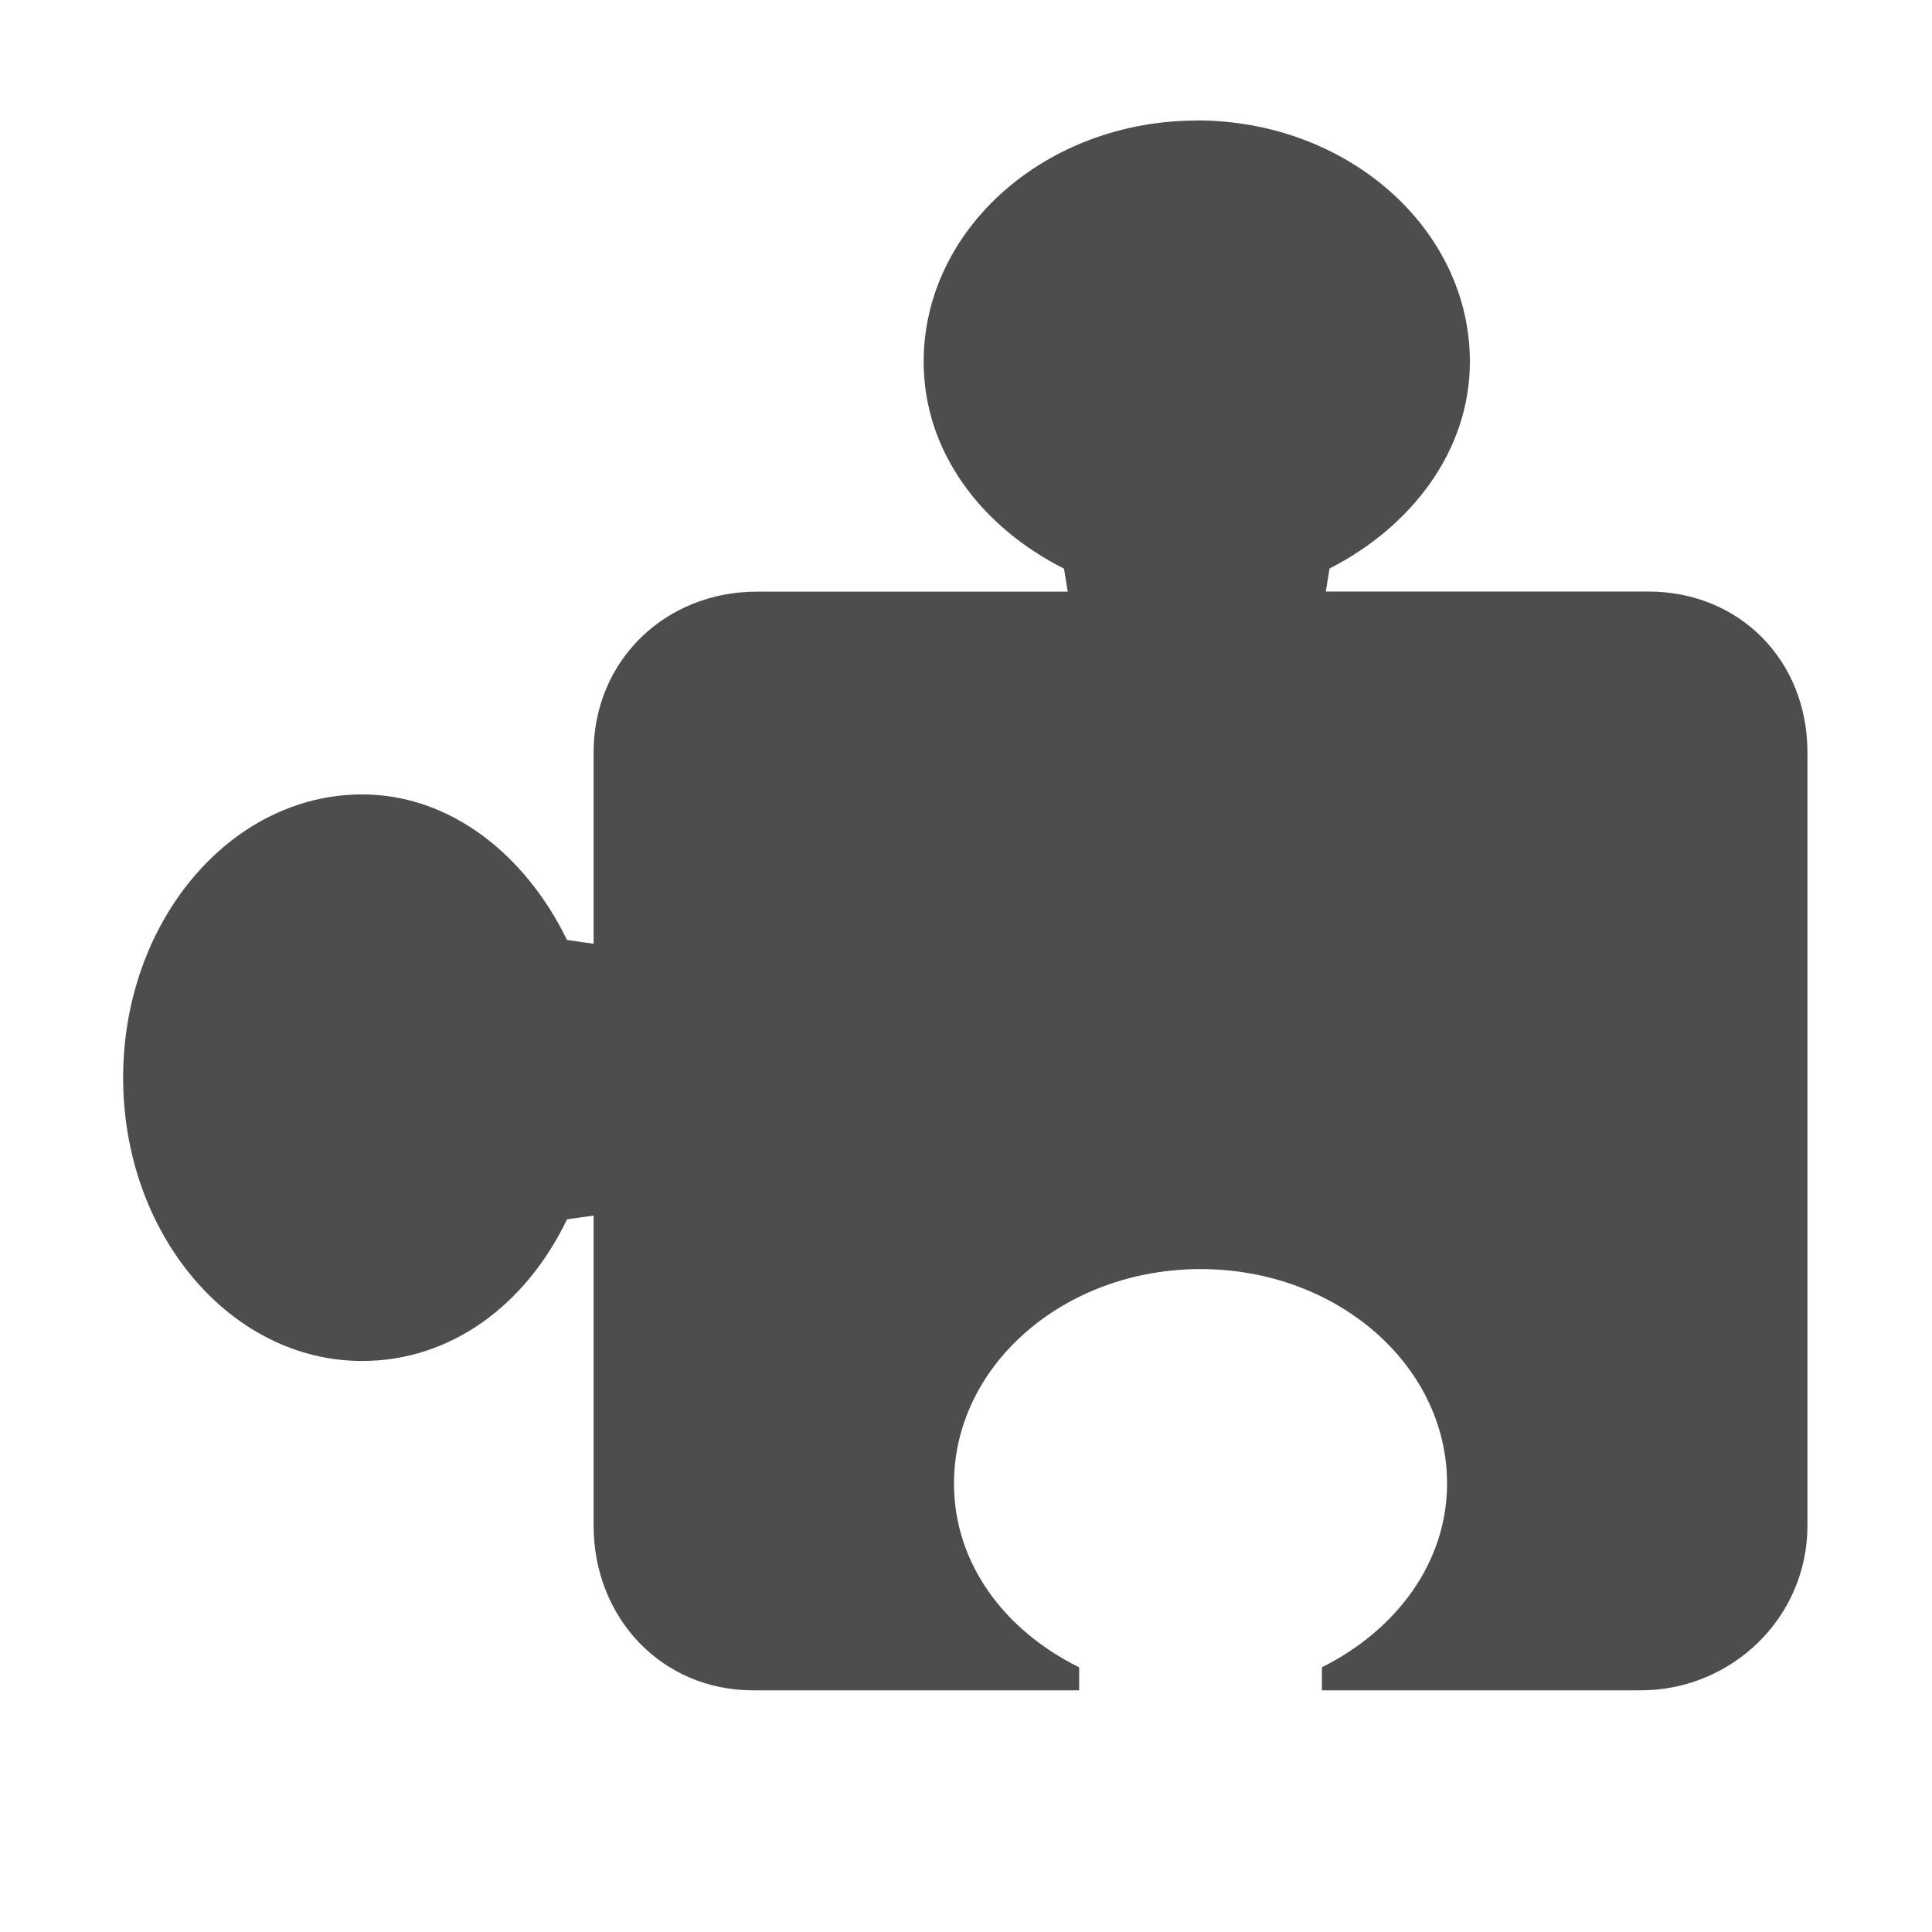
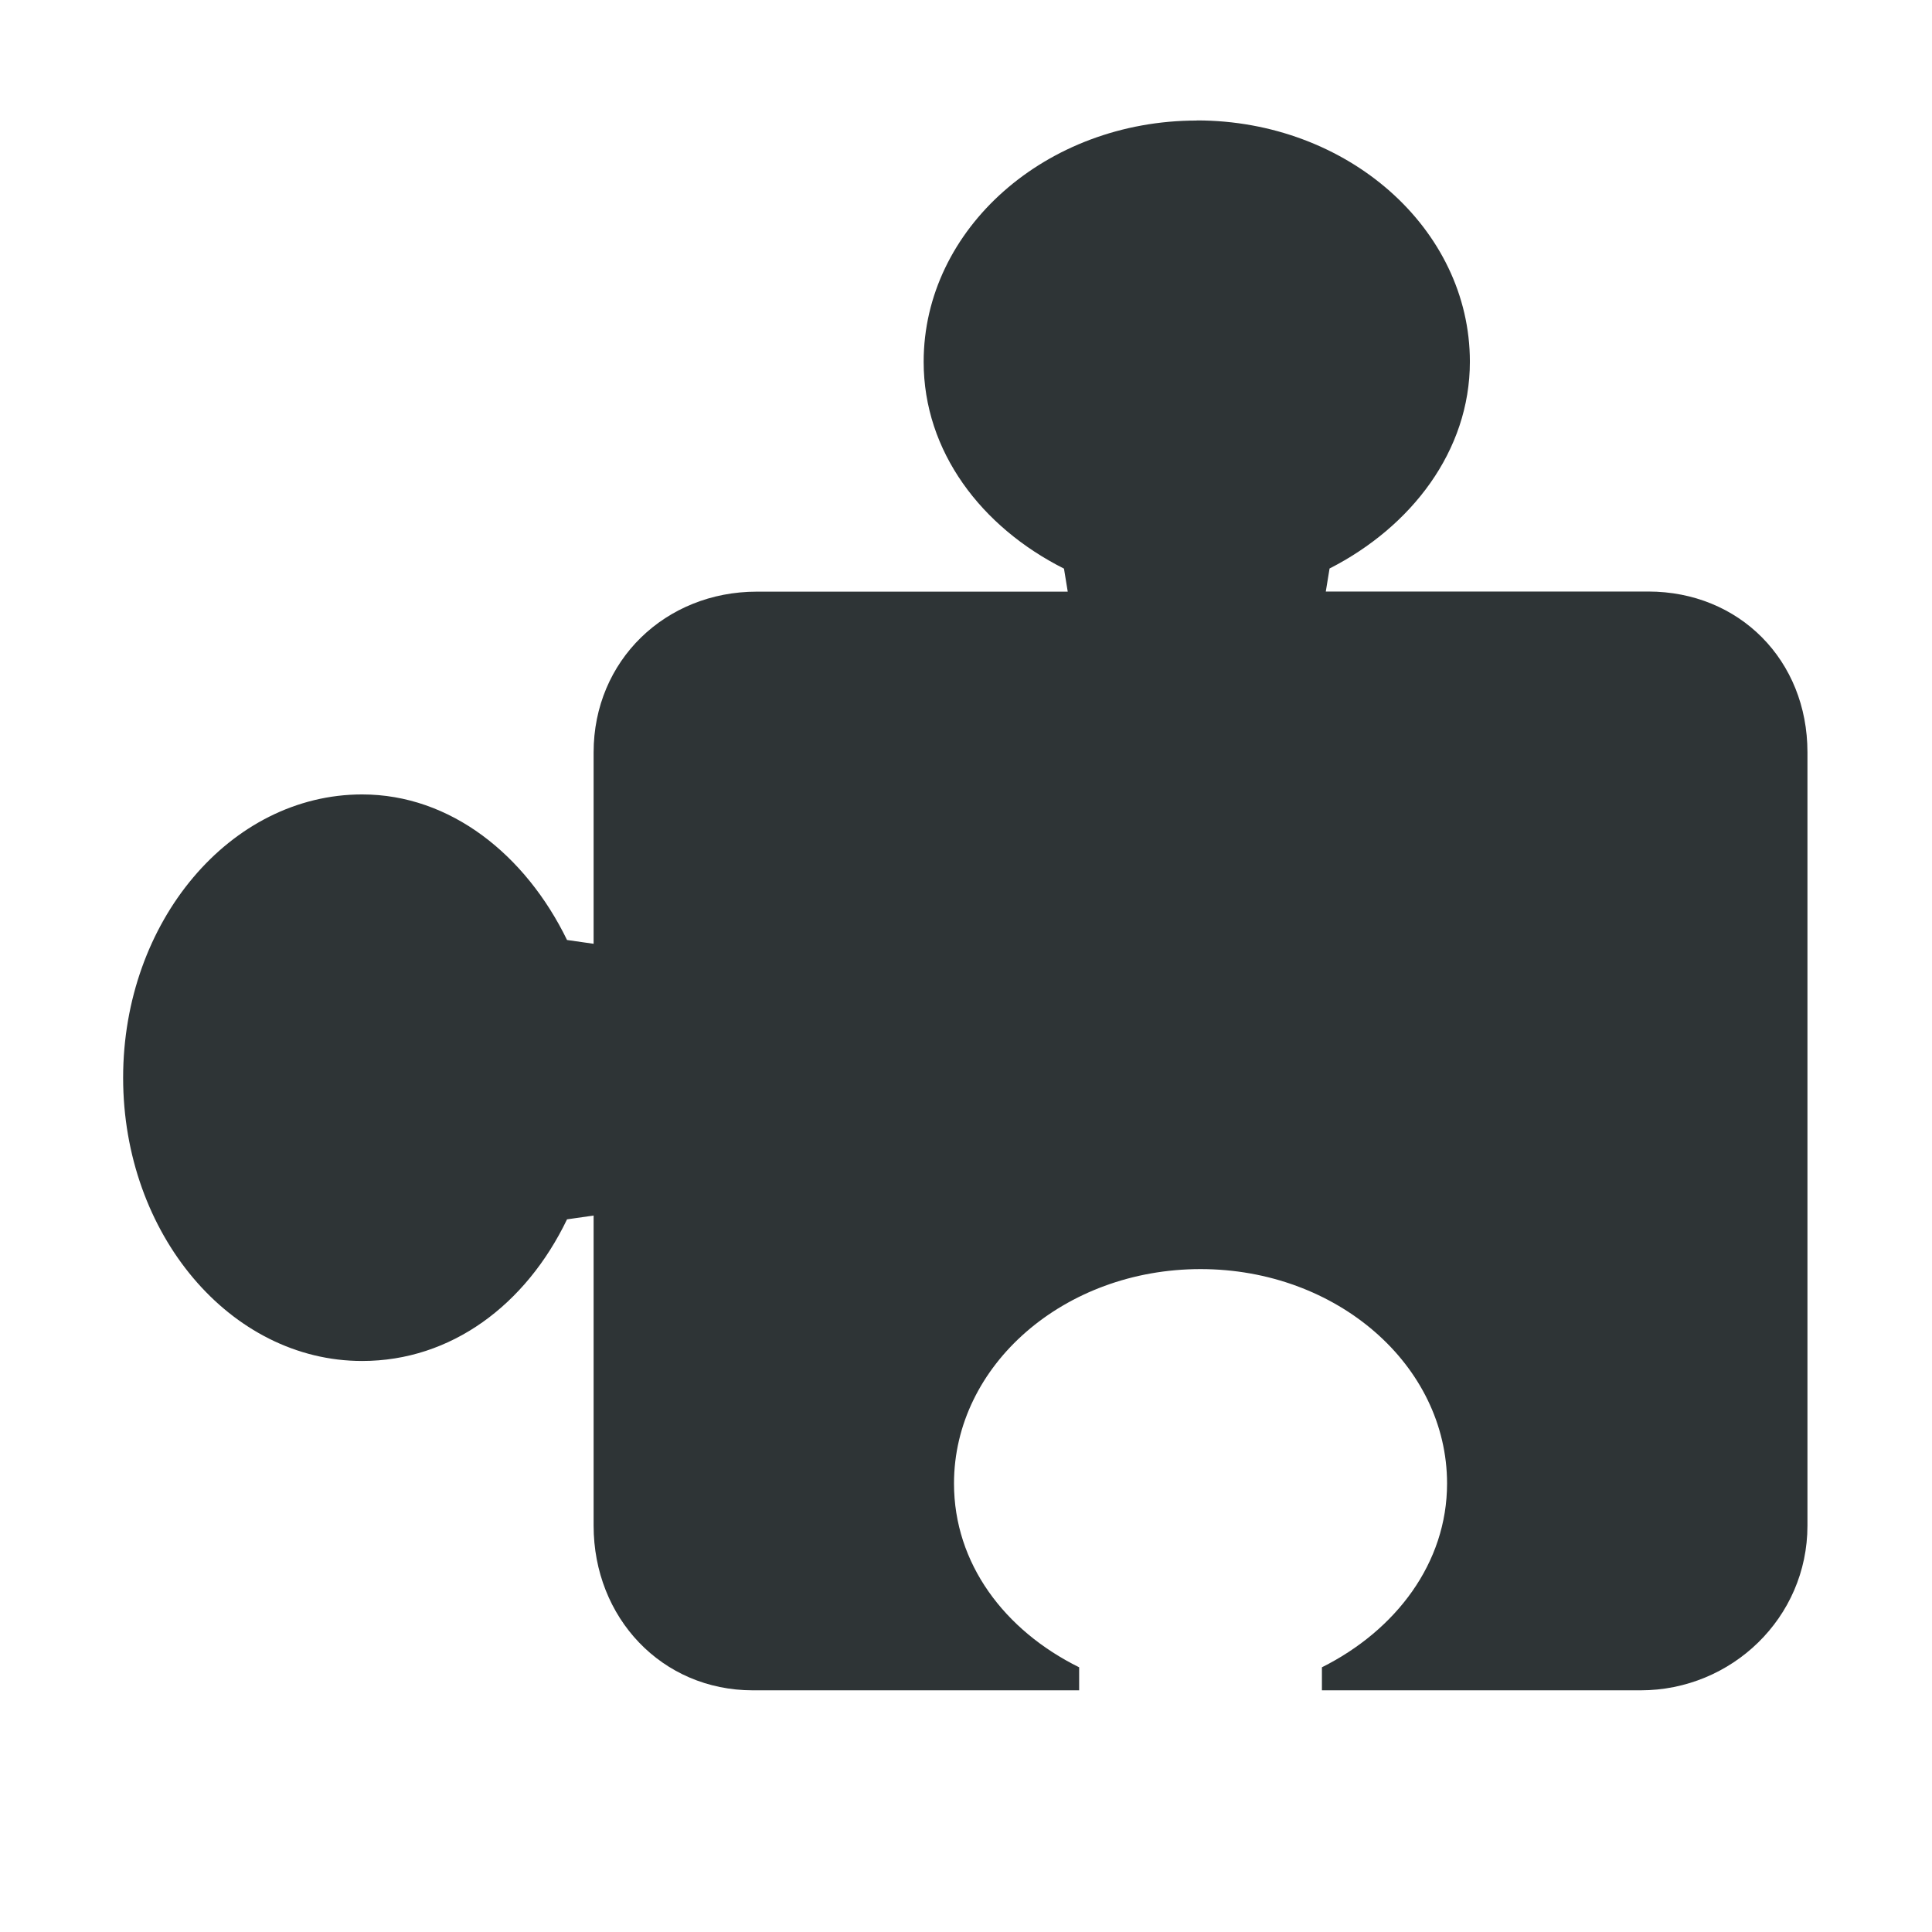
<svg xmlns="http://www.w3.org/2000/svg" width="16px" height="16px" id="svg3256" version="1.1">
  <defs id="defs3258" />
  <g id="layer1">
-     <g id="g3257-9" transform="matrix(1.005249,0,0,1.014695,10.59671,-1076.139)" style="fill:#4d4d4d;fill-opacity:1">
-       <path style="fill:#4d4d4d;fill-opacity:1;stroke:none" d="m -0.682,1061.538 c -1.241,0 -2.25,0.883 -2.25,1.969 -1.95e-5,0.733 0.476,1.349 1.156,1.688 l 0.031,0.188 -2.562,0 c -0.751,0 -1.344,0.561 -1.344,1.312 l 0,1.562 -0.219,-0.031 c -0.34,-0.692 -0.958,-1.188 -1.688,-1.188 -1.086,0 -1.969,1.037 -1.969,2.312 0,1.276 0.883,2.312 1.969,2.312 0.733,0 1.349,-0.458 1.688,-1.156 l 0.219,-0.031 0,2.531 c 0,0.751 0.561,1.344 1.312,1.344 l 2.688,0 0,-0.188 c -0.615,-0.301 -1.031,-0.847 -1.031,-1.5 0,-0.967 0.909,-1.75 2.031,-1.75 1.122,0 2.031,0.783 2.031,1.75 0,0.649 -0.422,1.198 -1.031,1.5 l 0,0.188 2.625,0 c 0.751,0 1.375,-0.593 1.375,-1.344 0,-3.939 0,-2.741 0,-6.312 0,-0.751 -0.561,-1.312 -1.312,-1.312 l -2.656,0 0.031,-0.188 c 0.673,-0.34 1.156,-0.959 1.156,-1.688 -1.9e-5,-1.086 -1.009,-1.969 -2.25,-1.969 z" id="path3242-0" />
+     <g id="g3257-9" transform="matrix(1.005249,0,0,1.014695,10.59671,-1076.139)" style="fill:#2e3436;fill-opacity:1">
+       <path style="fill:#2e3436;fill-opacity:1;stroke:none" d="m -0.682,1061.538 c -1.241,0 -2.25,0.883 -2.25,1.969 -1.95e-5,0.733 0.476,1.349 1.156,1.688 l 0.031,0.188 -2.562,0 c -0.751,0 -1.344,0.561 -1.344,1.312 l 0,1.562 -0.219,-0.031 c -0.34,-0.692 -0.958,-1.188 -1.688,-1.188 -1.086,0 -1.969,1.037 -1.969,2.312 0,1.276 0.883,2.312 1.969,2.312 0.733,0 1.349,-0.458 1.688,-1.156 l 0.219,-0.031 0,2.531 c 0,0.751 0.561,1.344 1.312,1.344 l 2.688,0 0,-0.188 c -0.615,-0.301 -1.031,-0.847 -1.031,-1.5 0,-0.967 0.909,-1.75 2.031,-1.75 1.122,0 2.031,0.783 2.031,1.75 0,0.649 -0.422,1.198 -1.031,1.5 l 0,0.188 2.625,0 c 0.751,0 1.375,-0.593 1.375,-1.344 0,-3.939 0,-2.741 0,-6.312 0,-0.751 -0.561,-1.312 -1.312,-1.312 l -2.656,0 0.031,-0.188 c 0.673,-0.34 1.156,-0.959 1.156,-1.688 -1.9e-5,-1.086 -1.009,-1.969 -2.25,-1.969 z" id="path3242-0" />
    </g>
  </g>
</svg>
